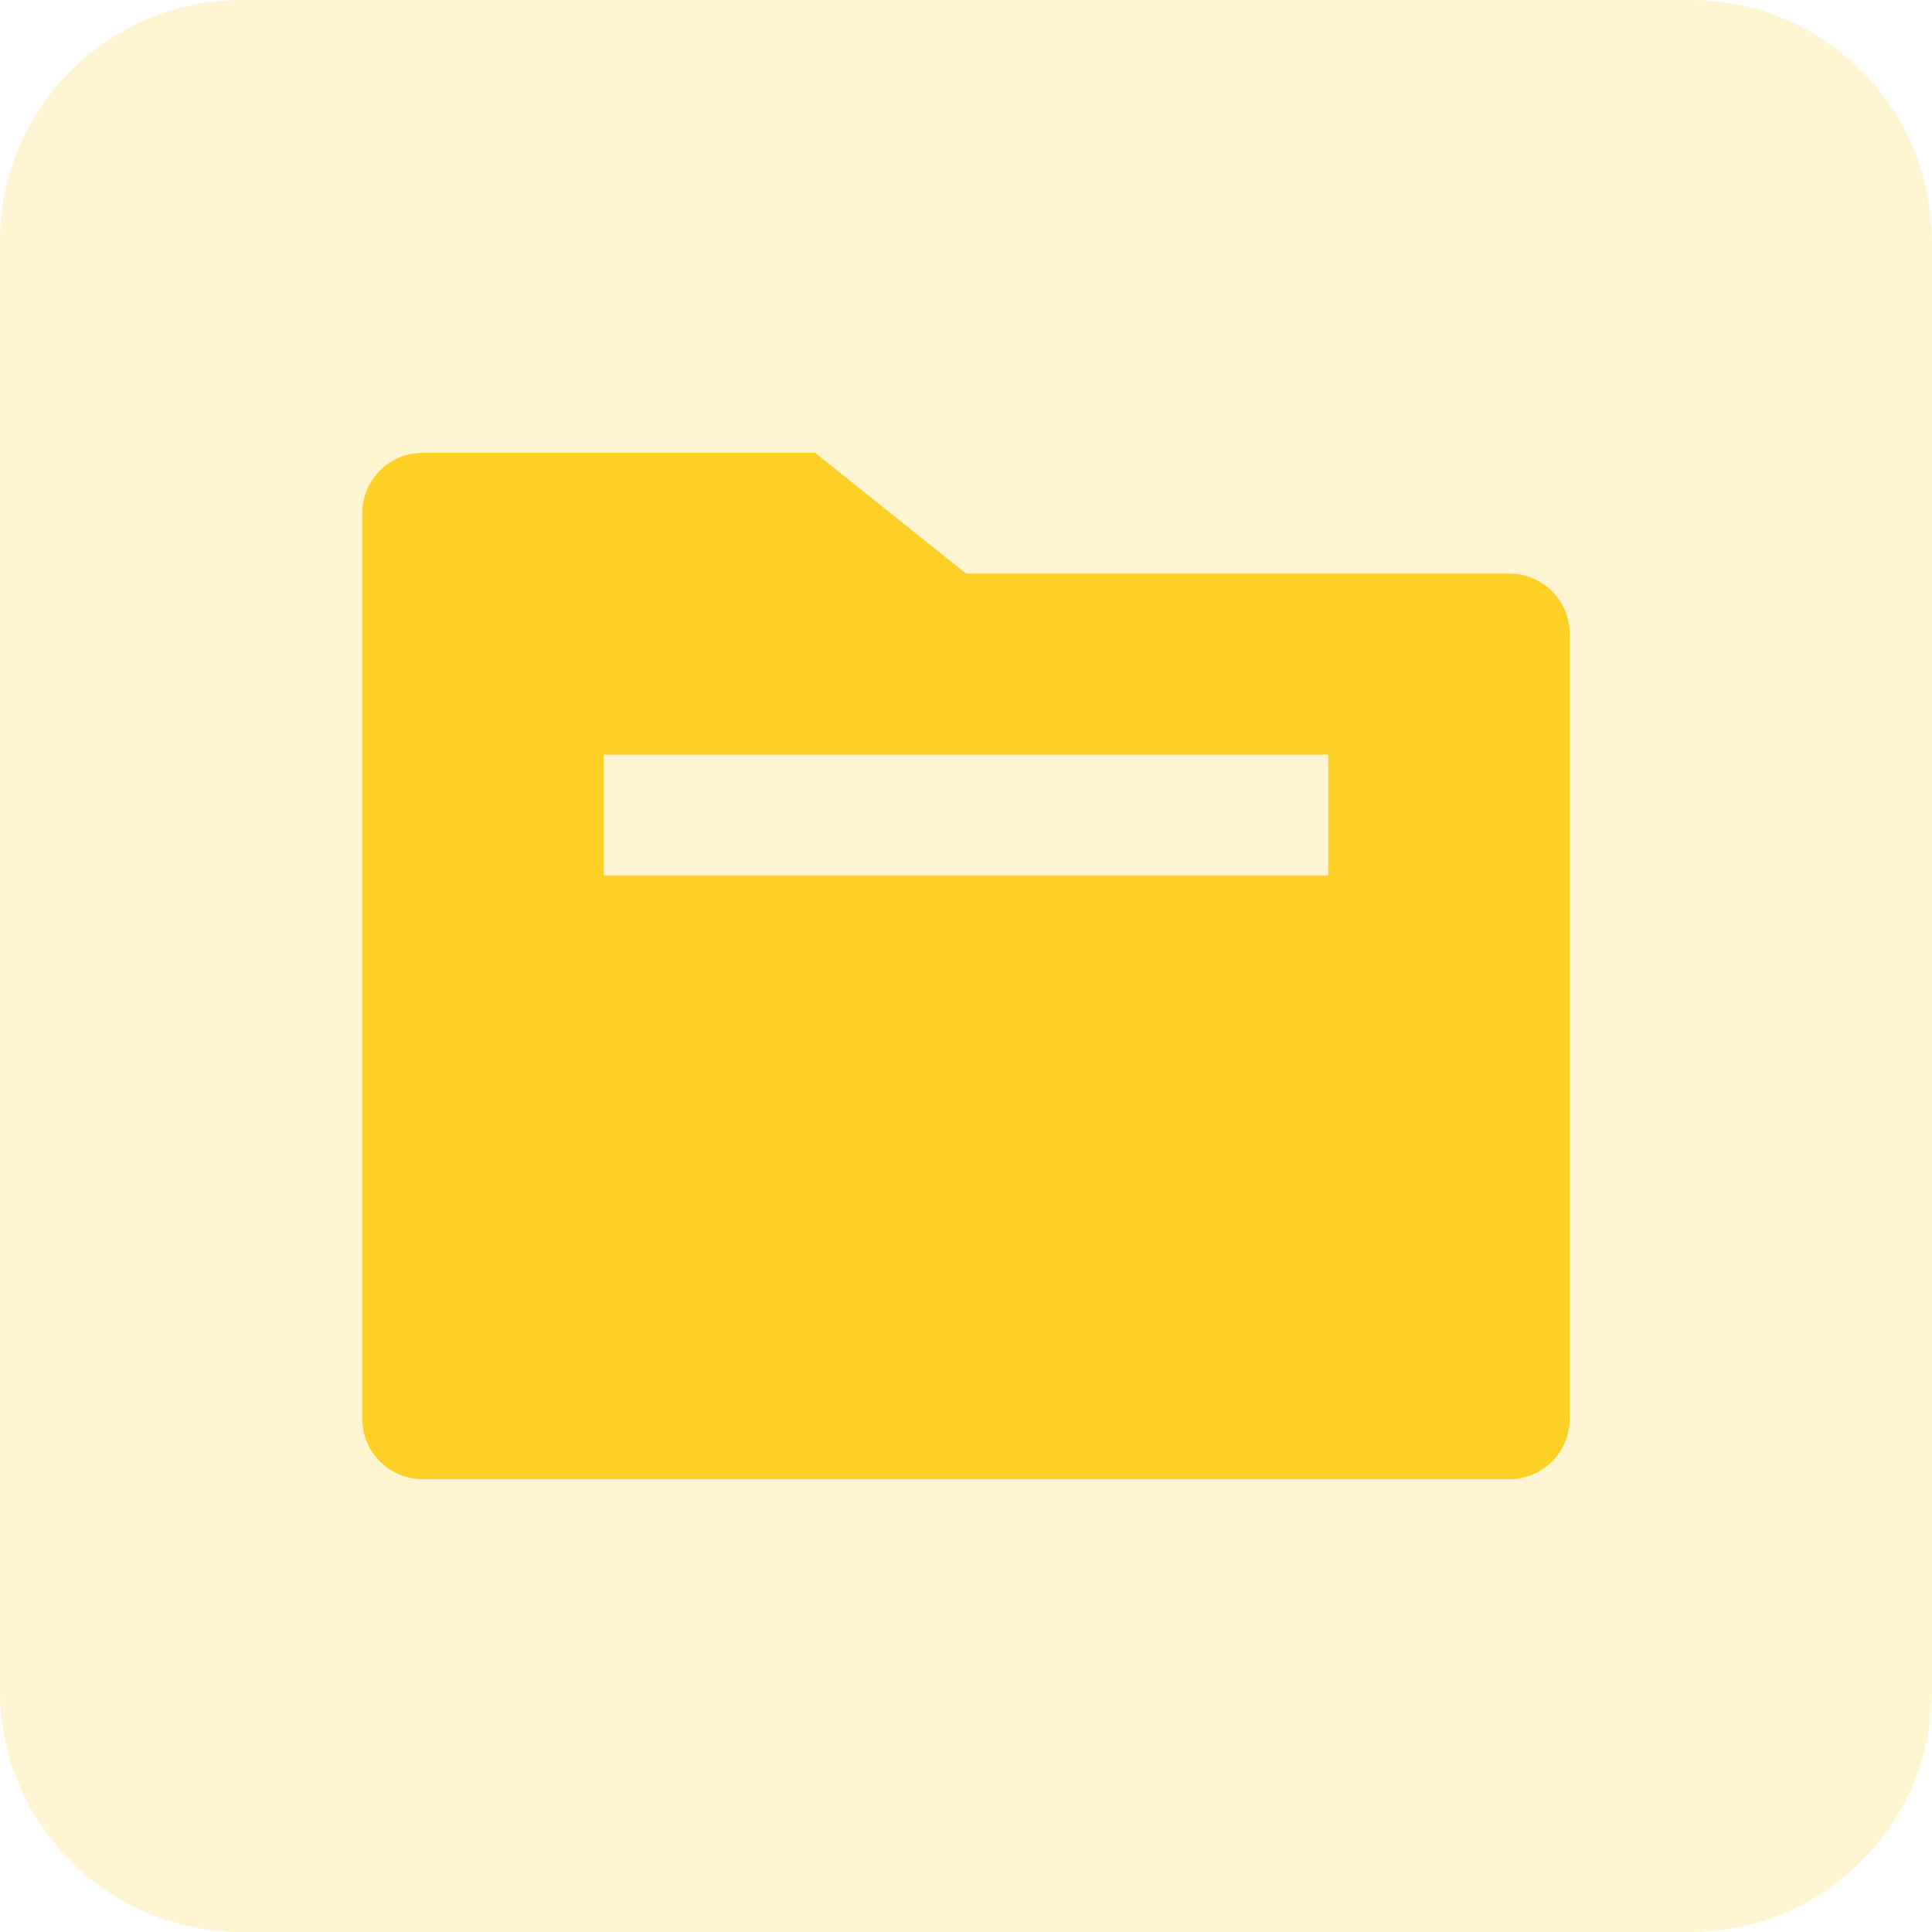
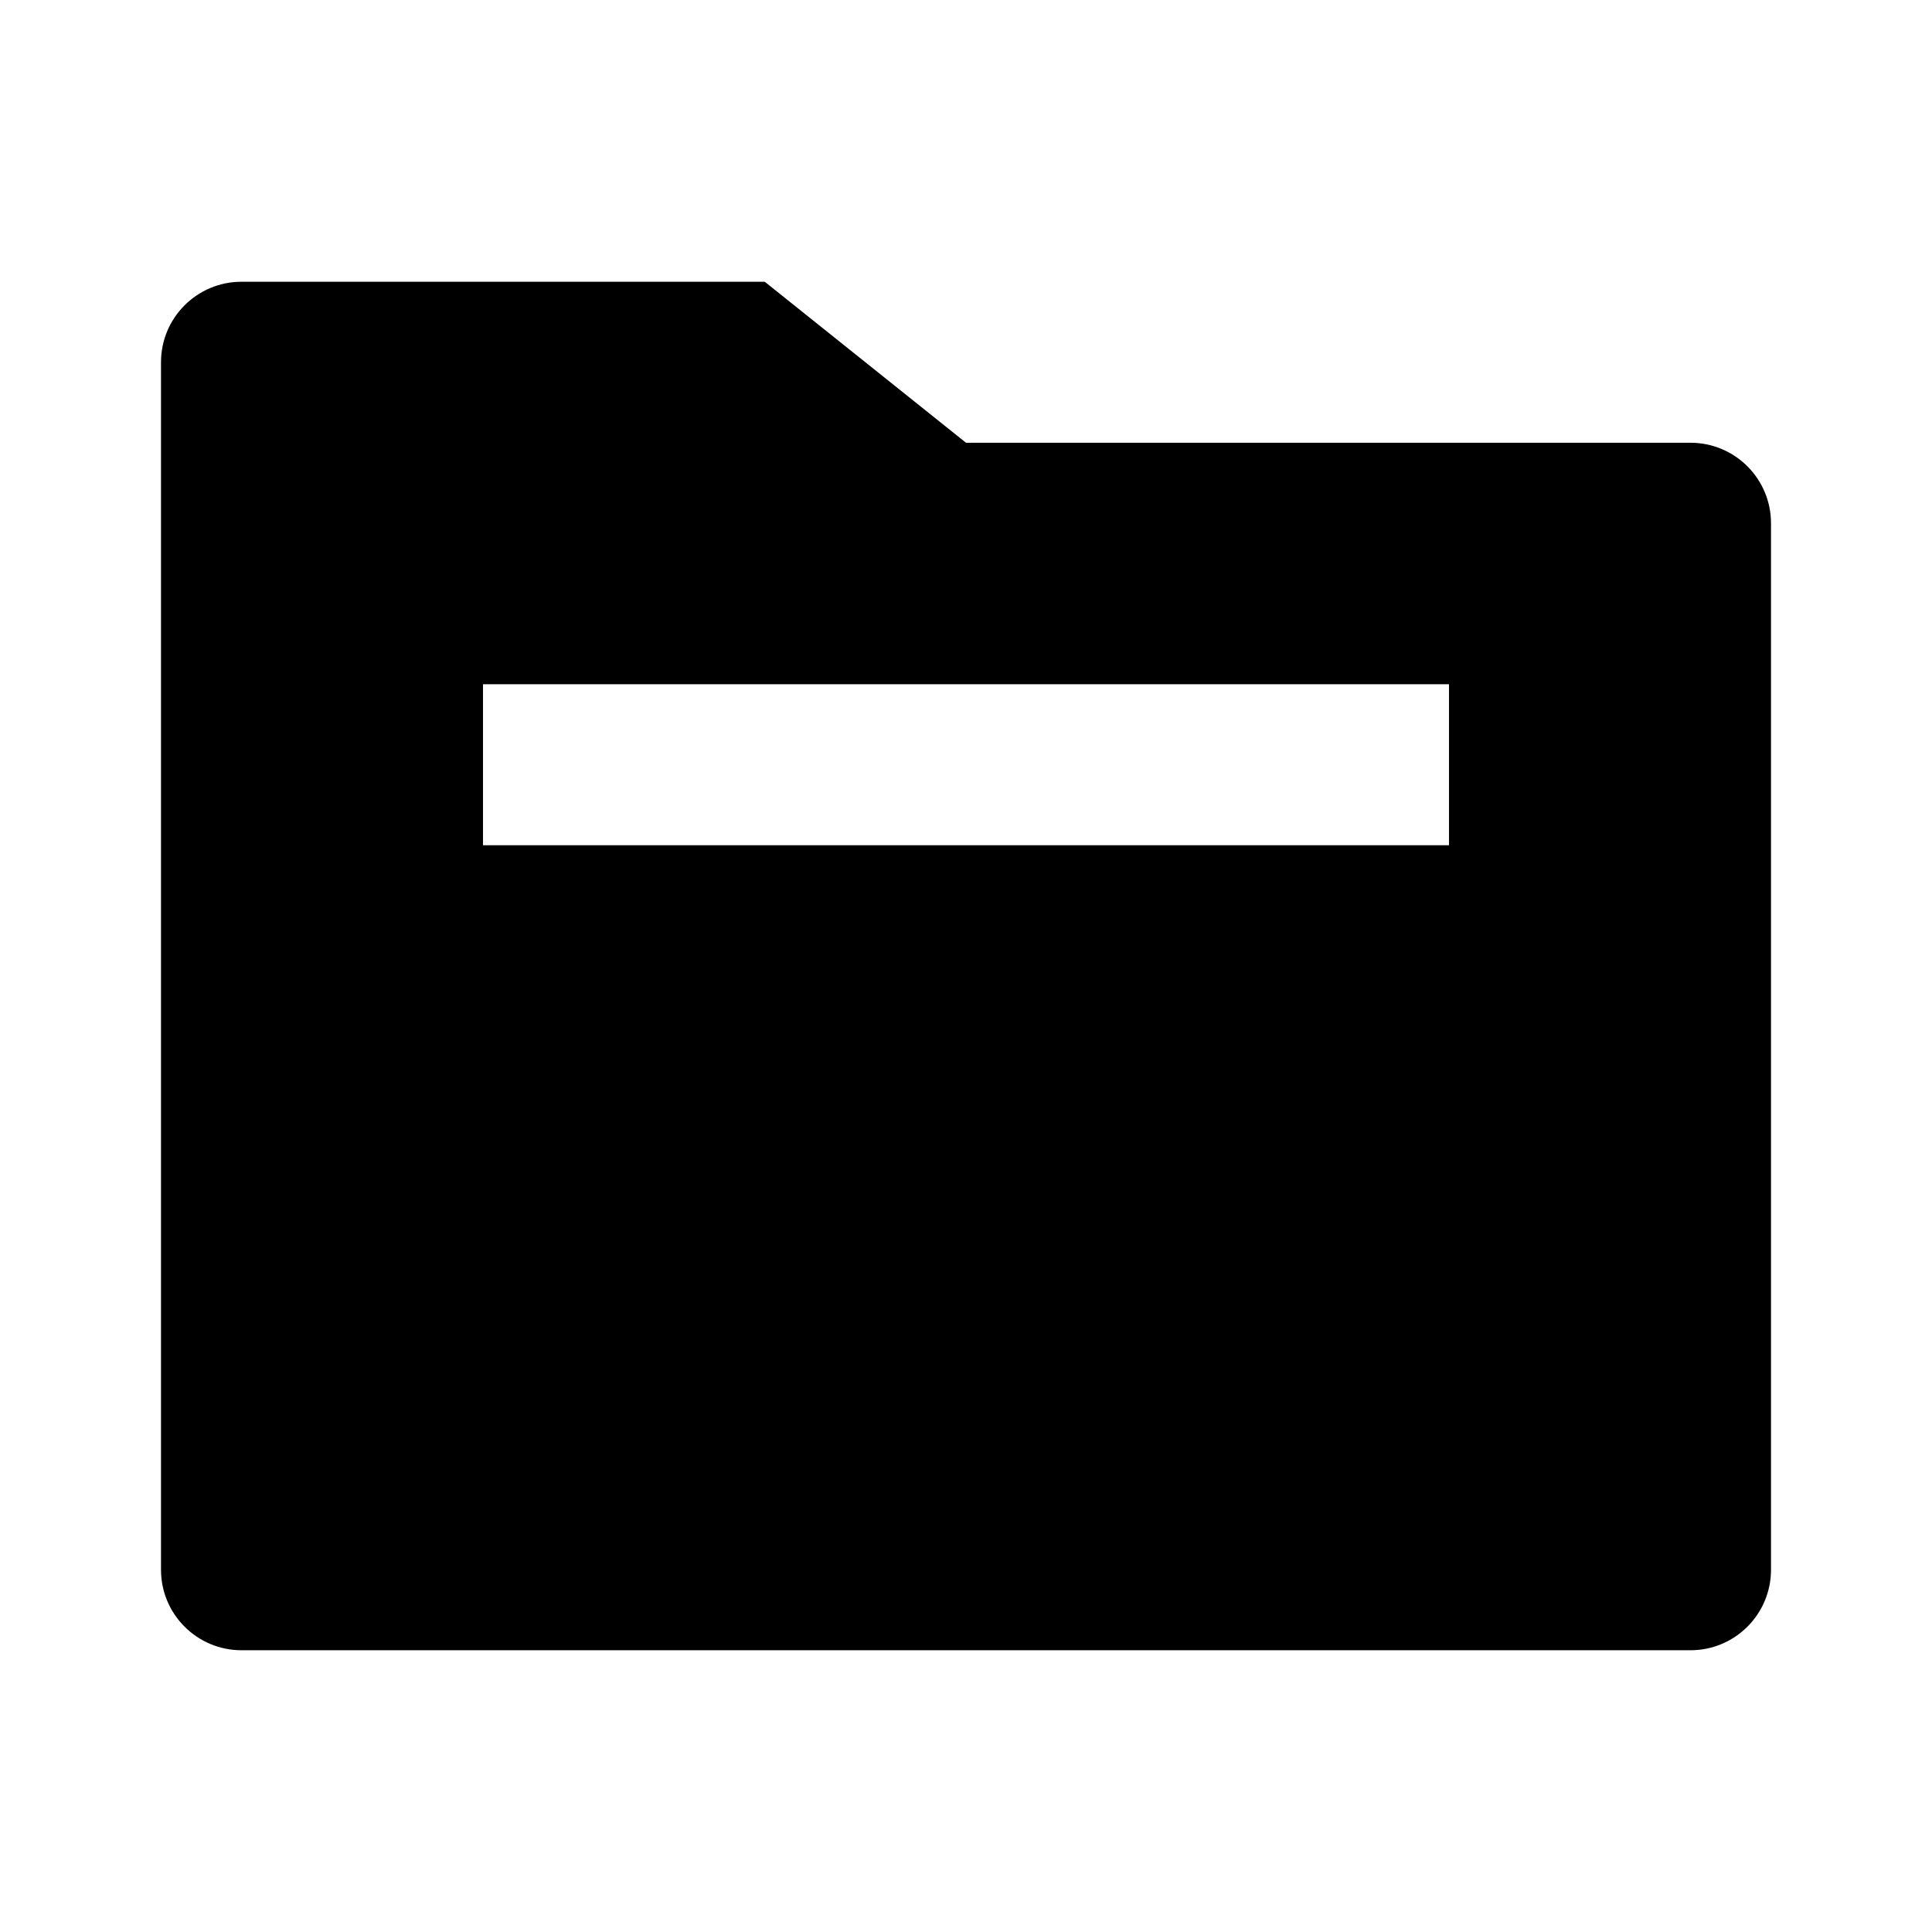
- <svg xmlns="http://www.w3.org/2000/svg" width="16" height="16" viewBox="0 0 16 16" fill="none">
-   <rect width="16" height="16" rx="2" fill="#FFD127" fill-opacity=".2" />
-   <path fill-rule="evenodd" clip-rule="evenodd" d="M3.5 3.75a.5.5 0 0 0-.5.5v7.5a.5.5 0 0 0 .5.5h9a.5.5 0 0 0 .5-.5v-6.5a.5.5 0 0 0-.5-.5H8l-1.25-1H3.5zm7.5 3.5v-1H5v1h6z" fill="#FFD127" />
+ <svg xmlns="http://www.w3.org/2000/svg" width="12" height="12" viewBox="0 0 12 12">
+   <path fill="currentColor" fill-rule="evenodd" clip-rule="evenodd" d="M1.5 1.75a.5.5 0 0 0-.5.5v7.5a.5.5 0 0 0 .5.5h9a.5.5 0 0 0 .5-.5v-6.5a.5.5 0 0 0-.5-.5H6l-1.25-1H1.5zM9 5.25v-1H3v1h6z" />
</svg>
